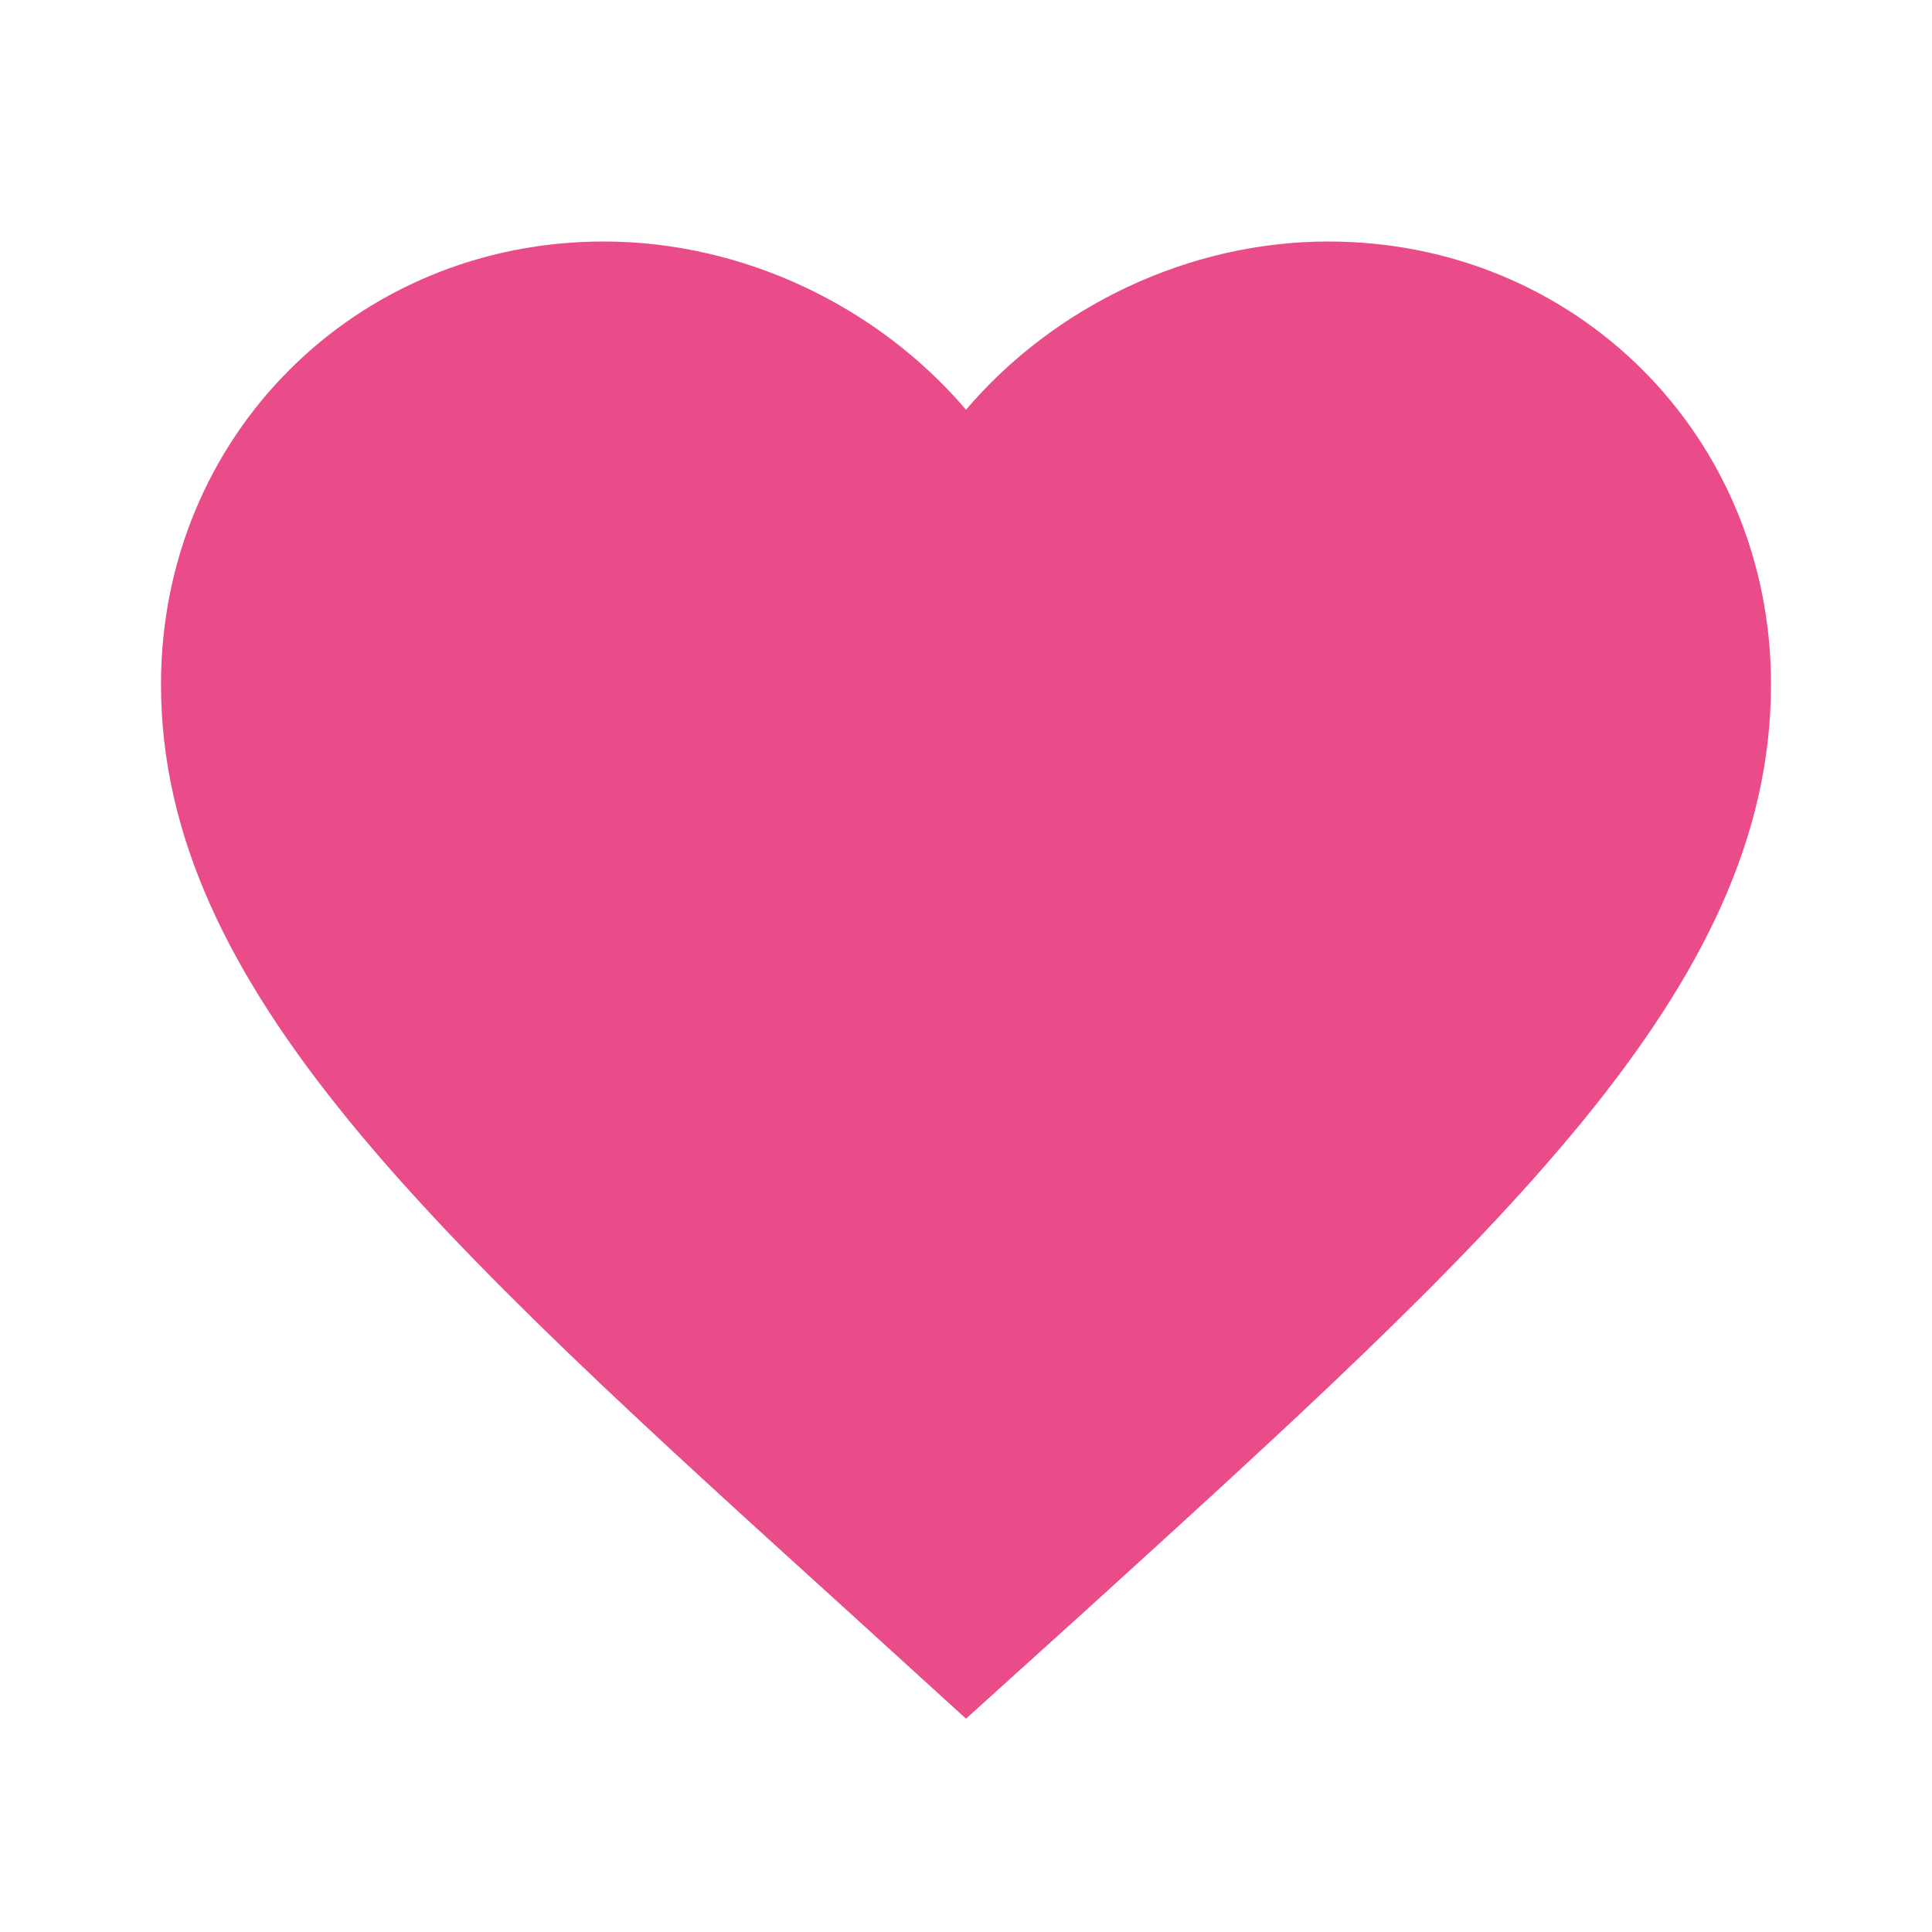
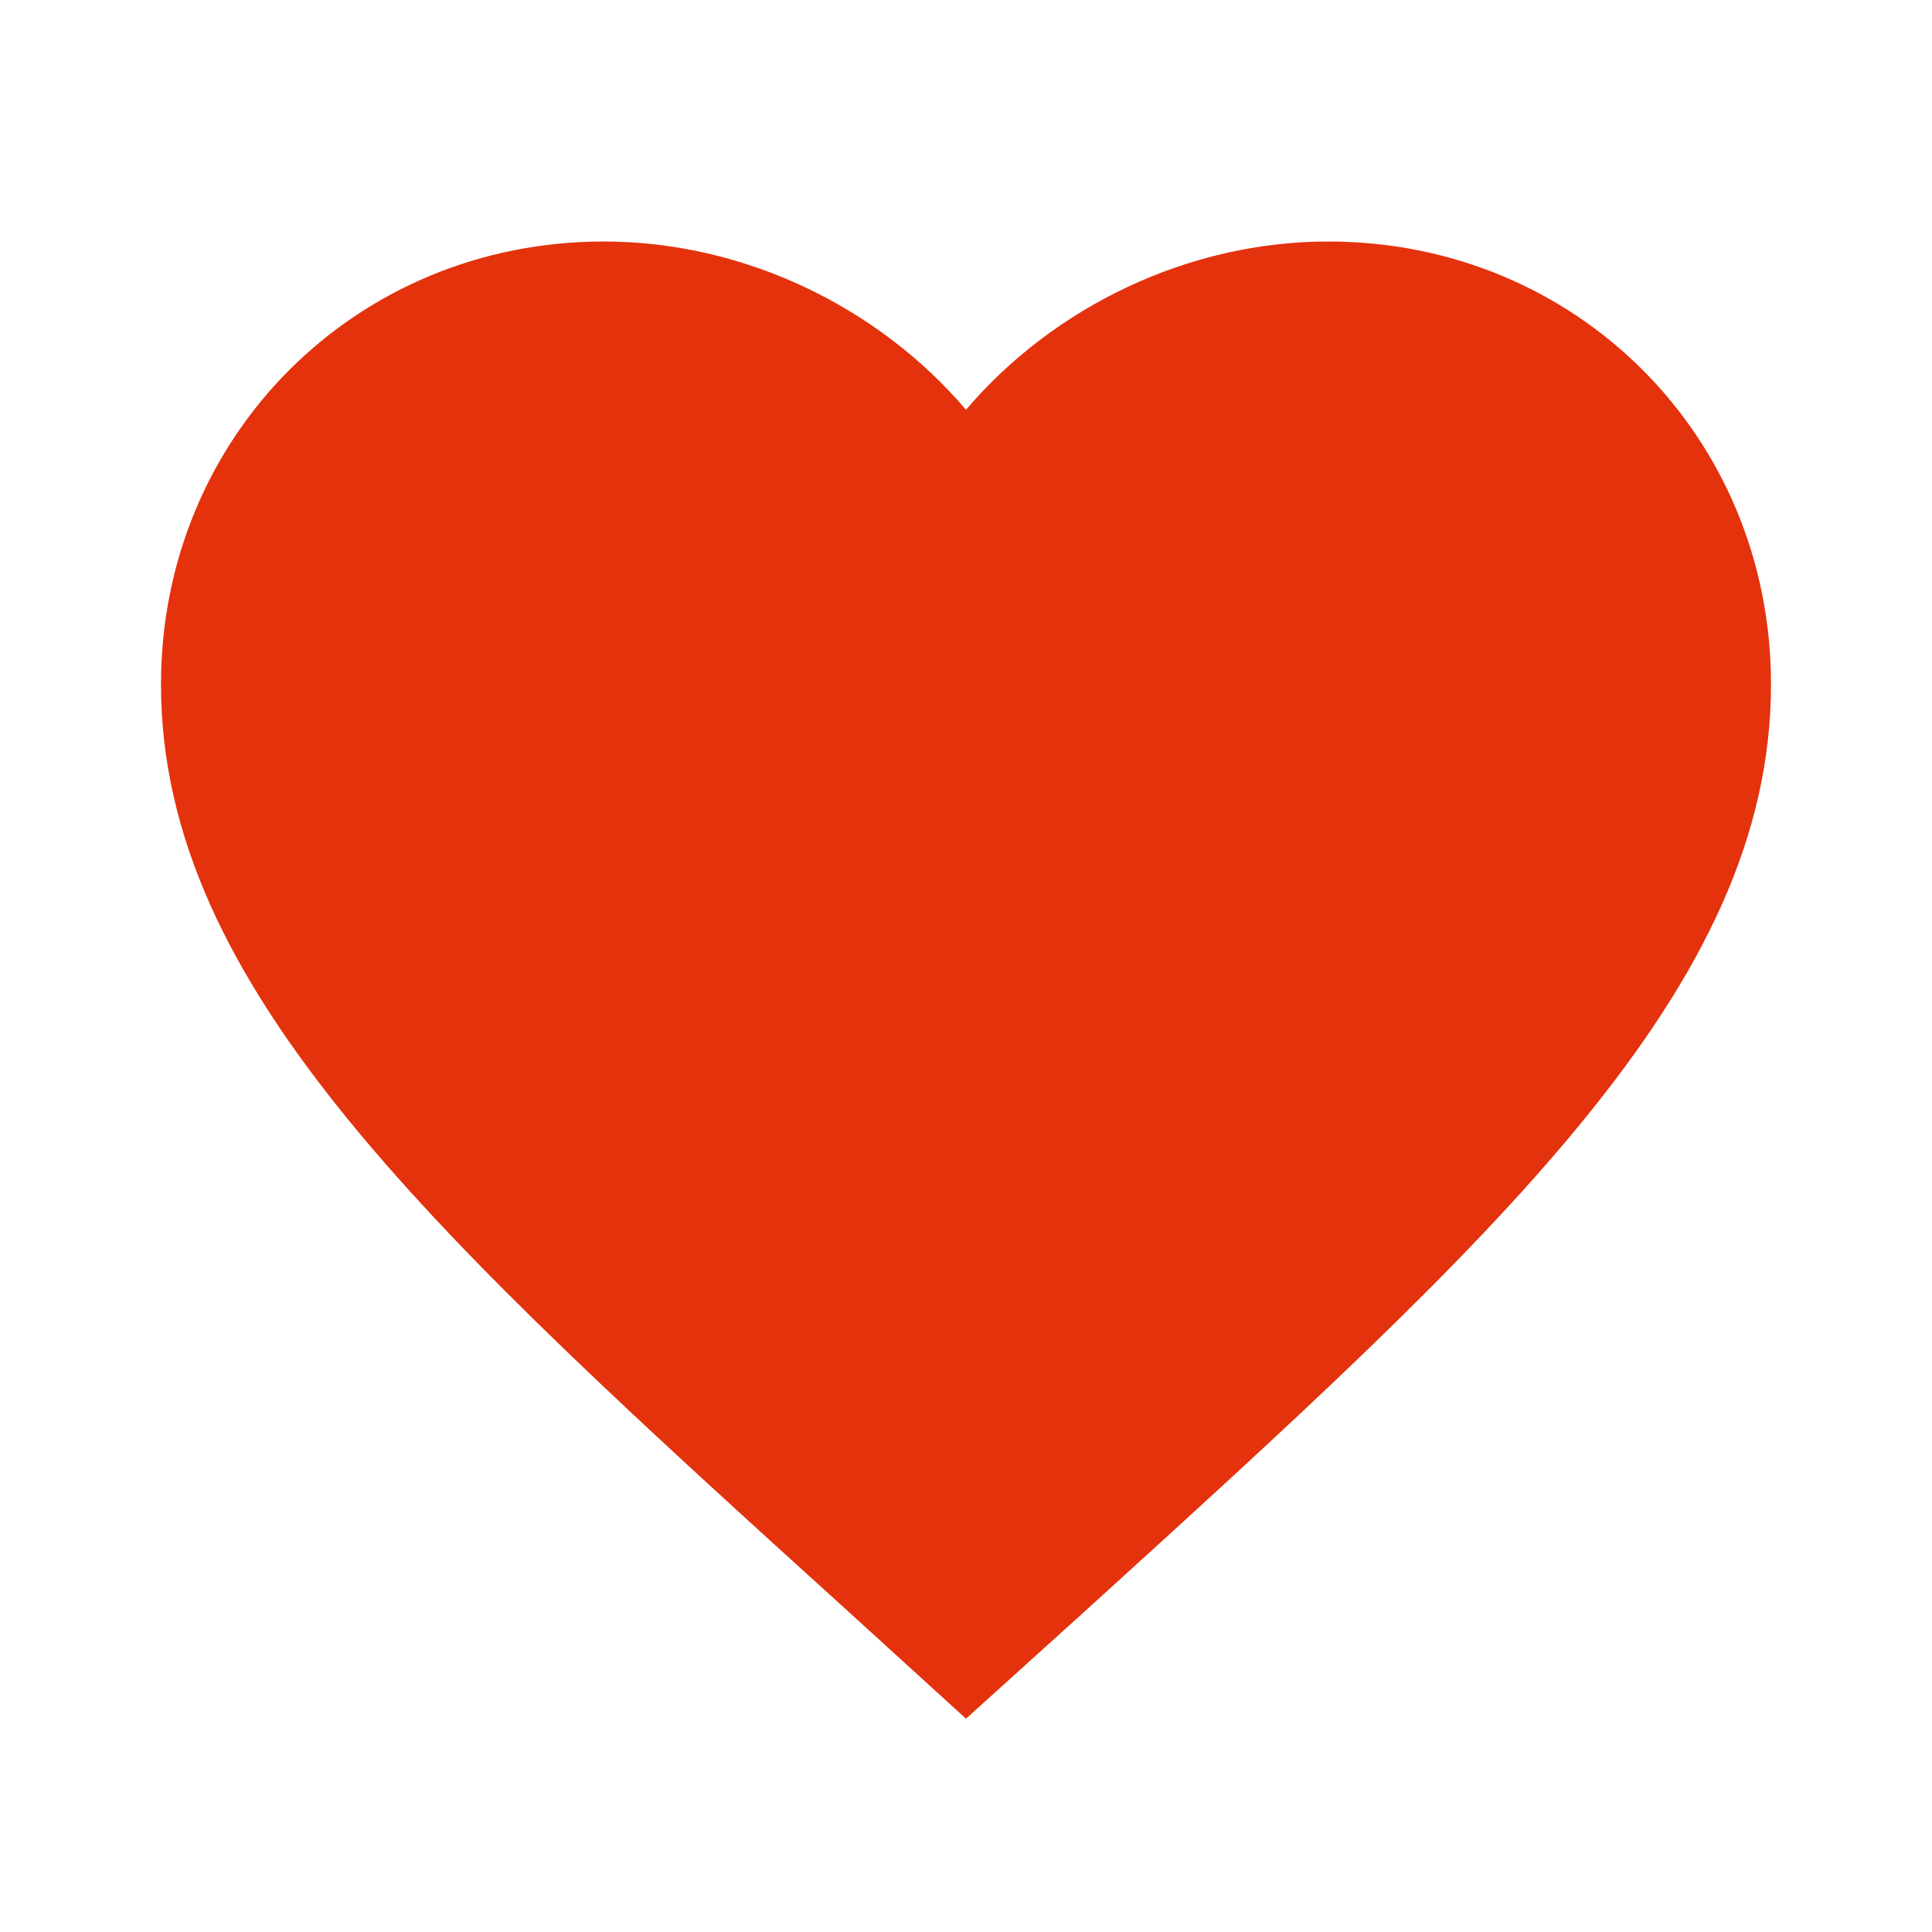
<svg xmlns="http://www.w3.org/2000/svg" width="24" height="24" viewBox="0 0 24 24">
-   <path d="M12 21.35l-1.45-1.32C5.4 15.36 2 12.28 2 8.5 2 5.42 4.42 3 7.5 3c1.74 0 3.41.81 4.5 2.09C13.09 3.81 14.76 3 16.5 3 19.58 3 22 5.42 22 8.5c0 3.78-3.4 6.86-8.55 11.54L12 21.35z" fill="#EA4C89" />
+   <path d="M12 21.35l-1.45-1.32C5.4 15.36 2 12.28 2 8.5 2 5.42 4.42 3 7.5 3c1.74 0 3.41.81 4.5 2.09C13.09 3.81 14.76 3 16.5 3 19.58 3 22 5.42 22 8.5c0 3.78-3.4 6.86-8.55 11.54L12 21.35z" fill="#E4320D" />
</svg>
